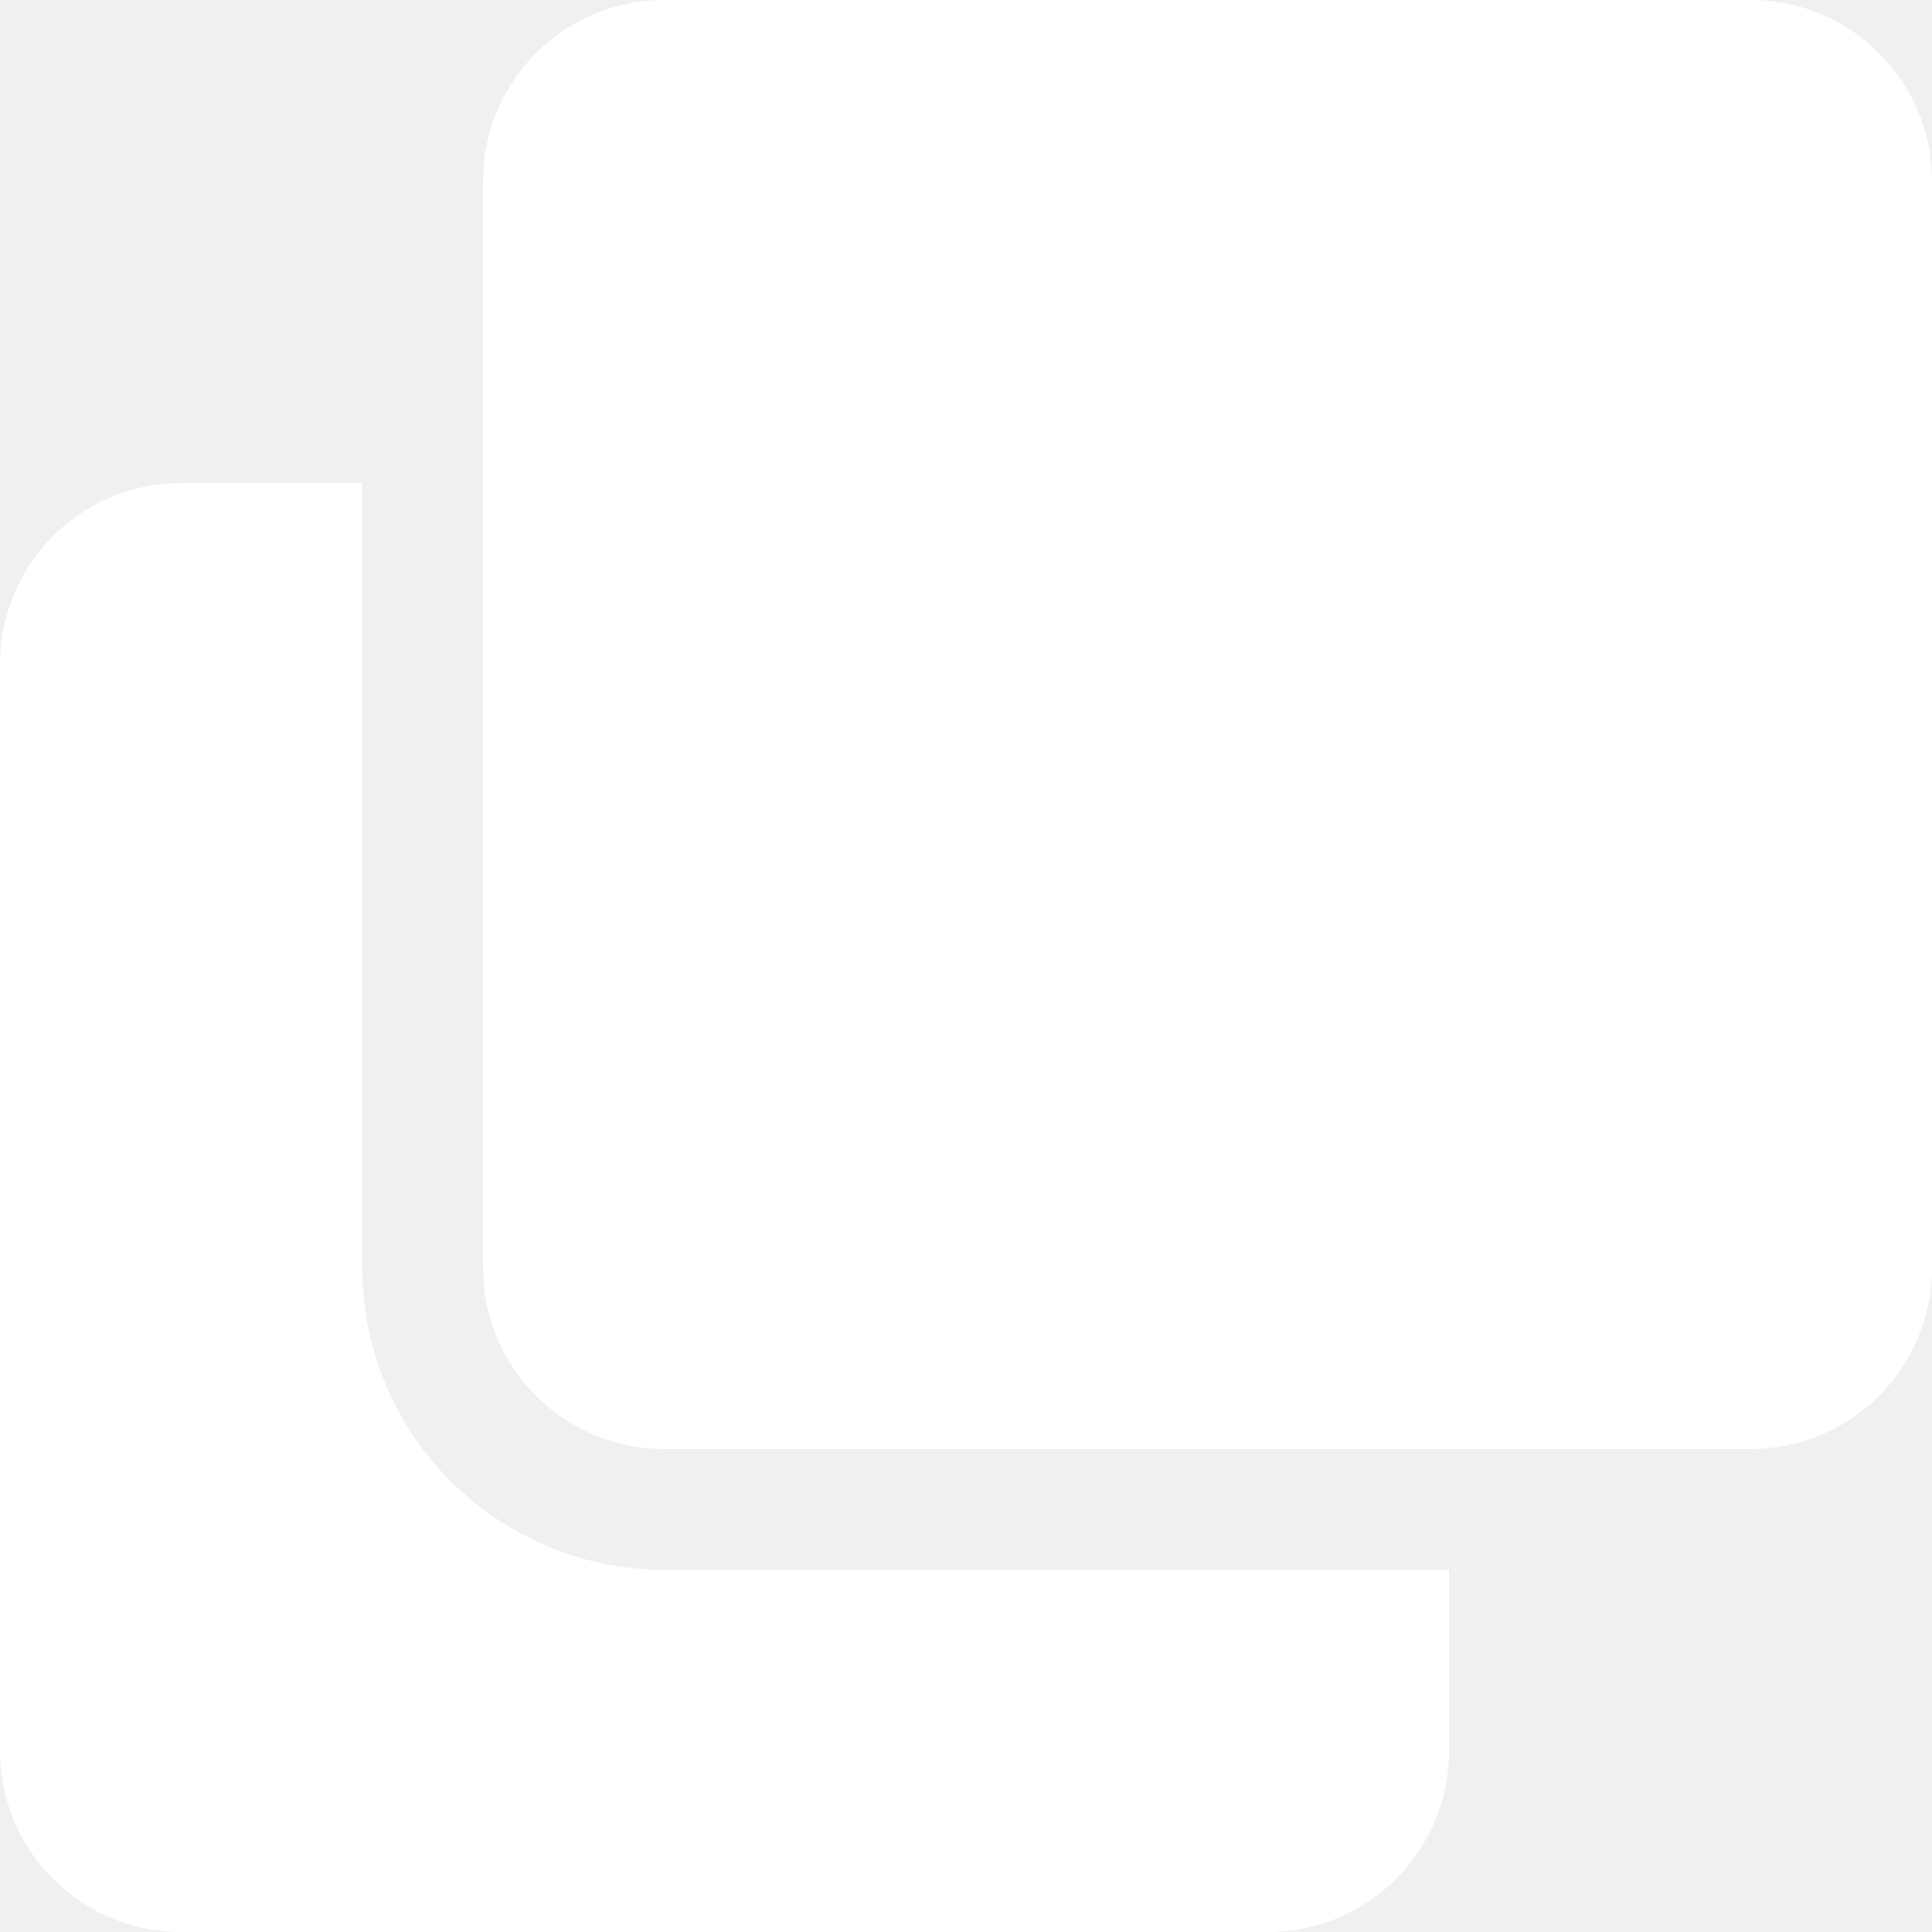
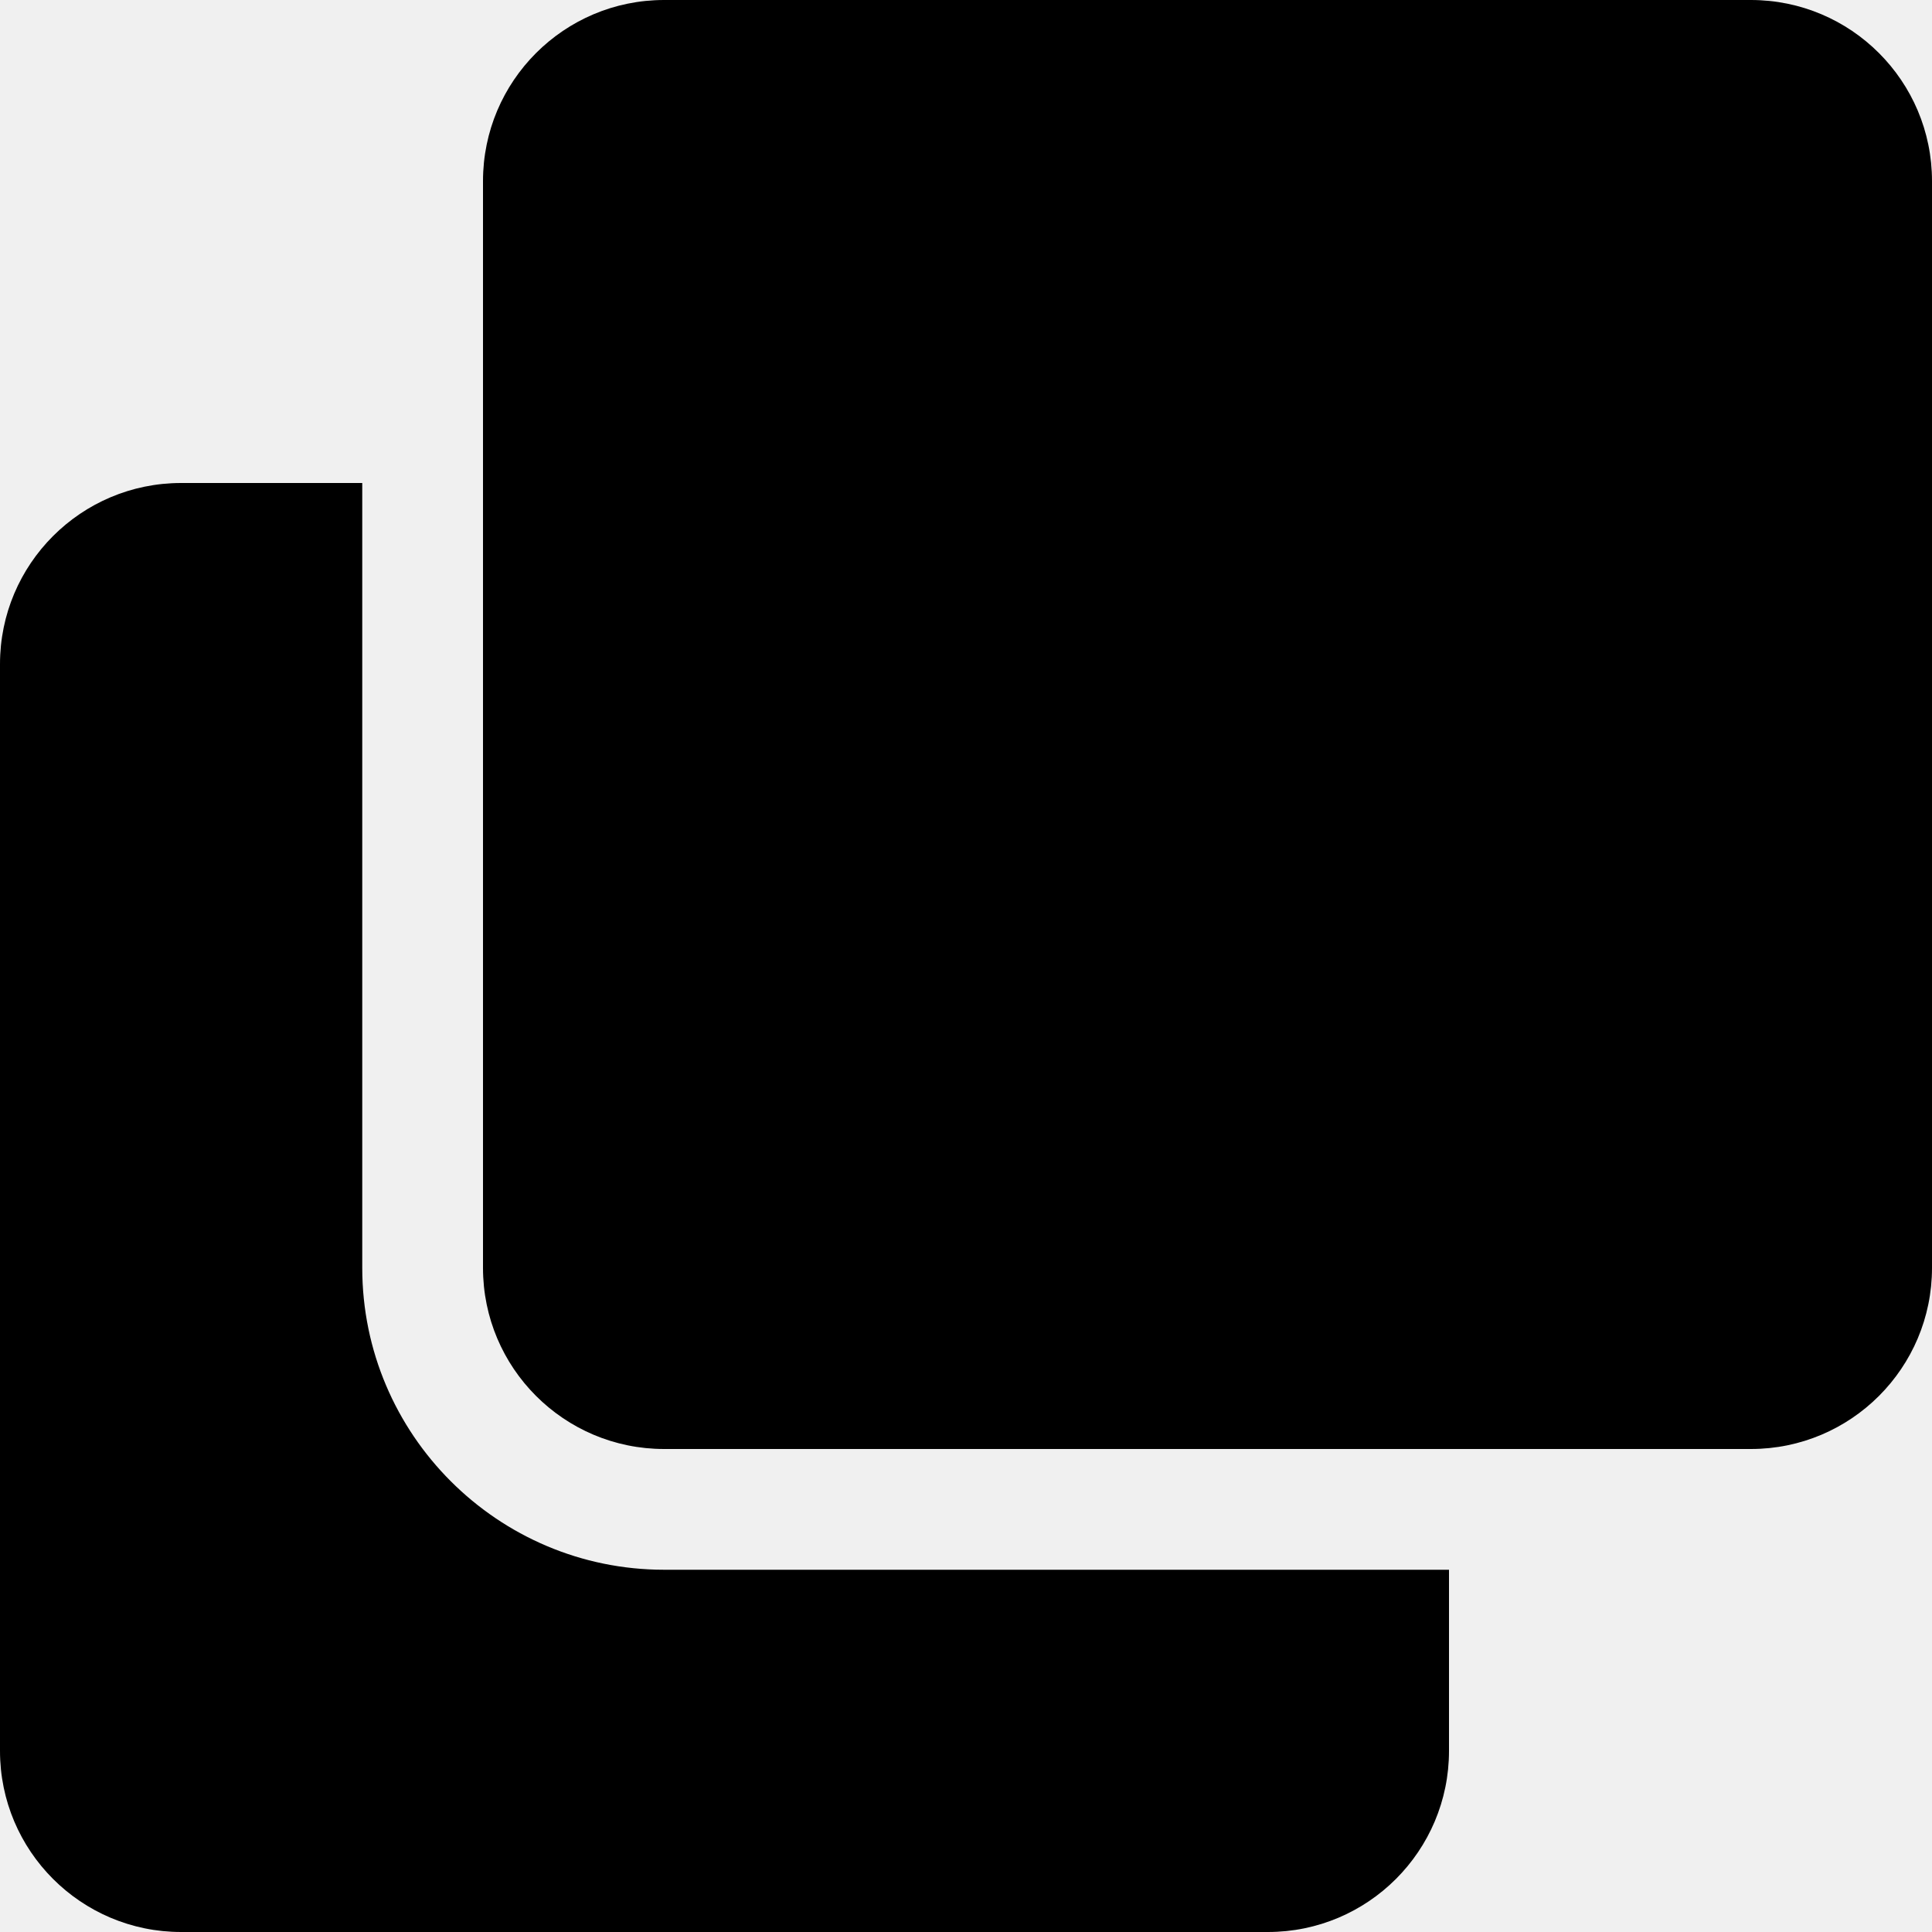
- <svg xmlns="http://www.w3.org/2000/svg" viewBox="0 0 512 512" fill="#fff">
+ <svg xmlns="http://www.w3.org/2000/svg" viewBox="0 0 512 512">
  <path d="M464 0c26.51 0 48 21.49 48 48v288c0 26.51-21.49 48-48 48H176c-26.51 0-48-21.49-48-48V48c0-26.51 21.49-48 48-48h288M176 416c-44.112 0-80-35.888-80-80V128H48c-26.51 0-48 21.49-48 48v288c0 26.51 21.49 48 48 48h288c26.51 0 48-21.49 48-48v-48H176z" />
</svg>
